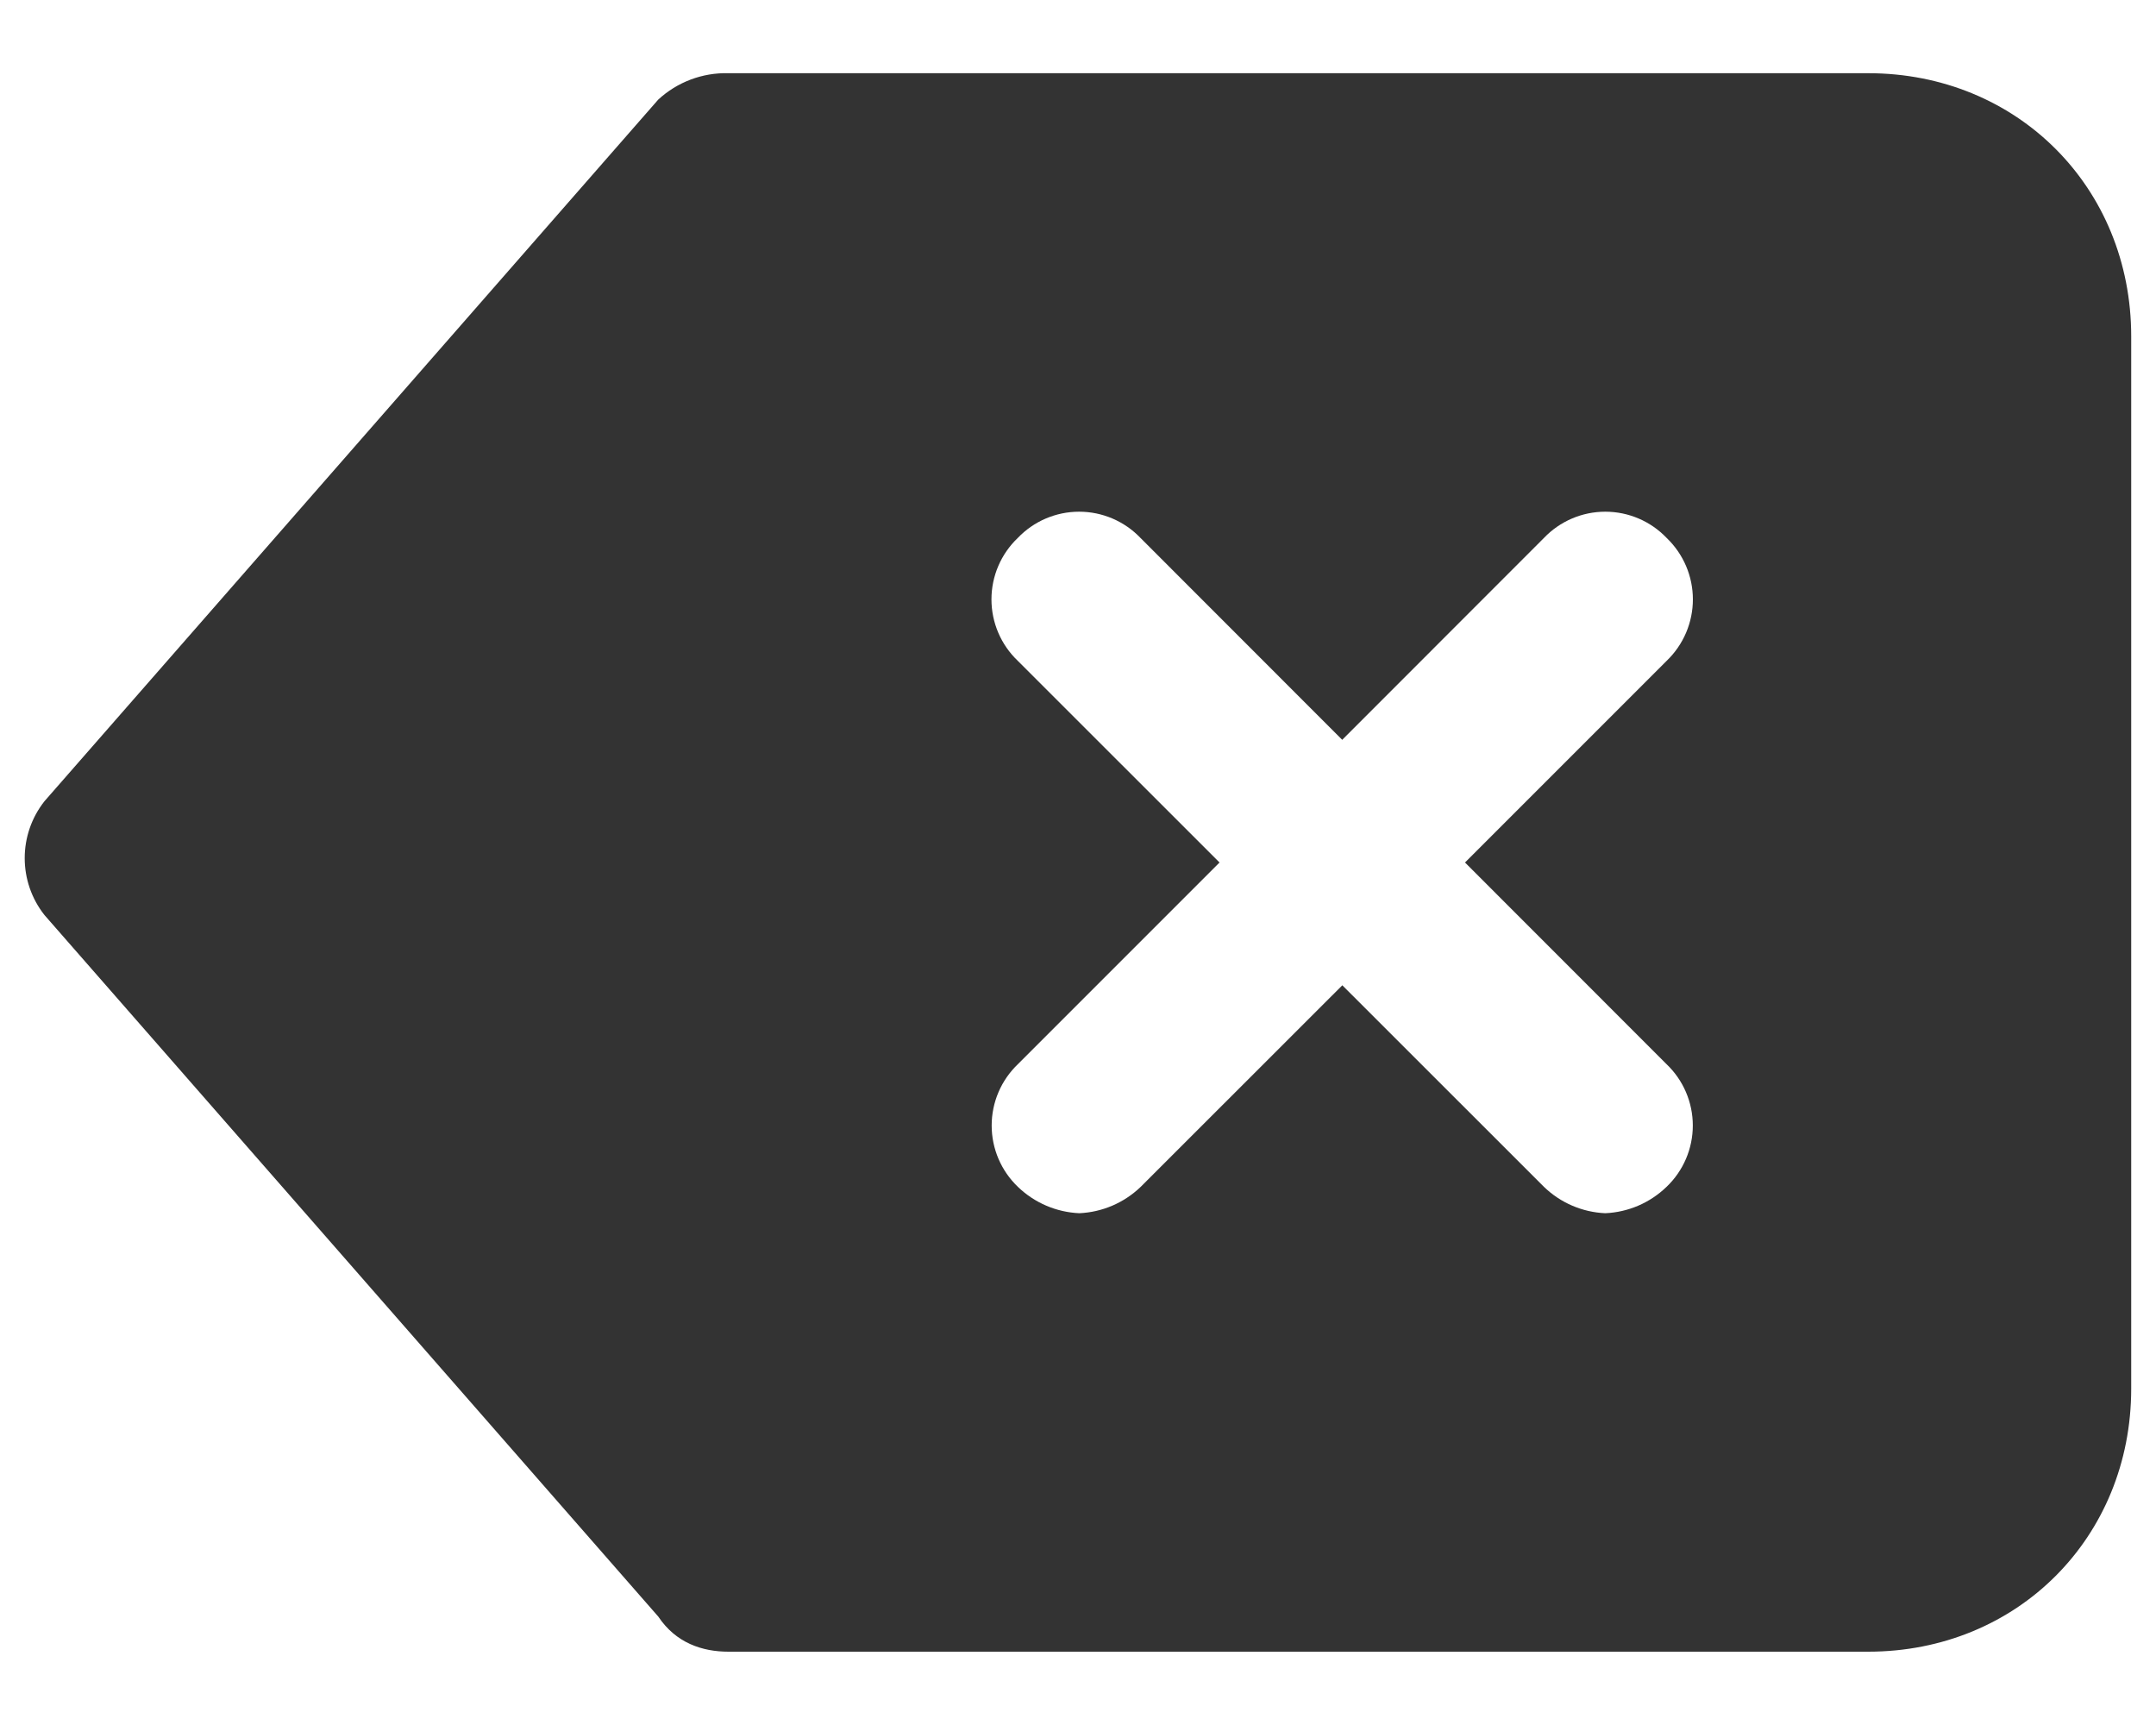
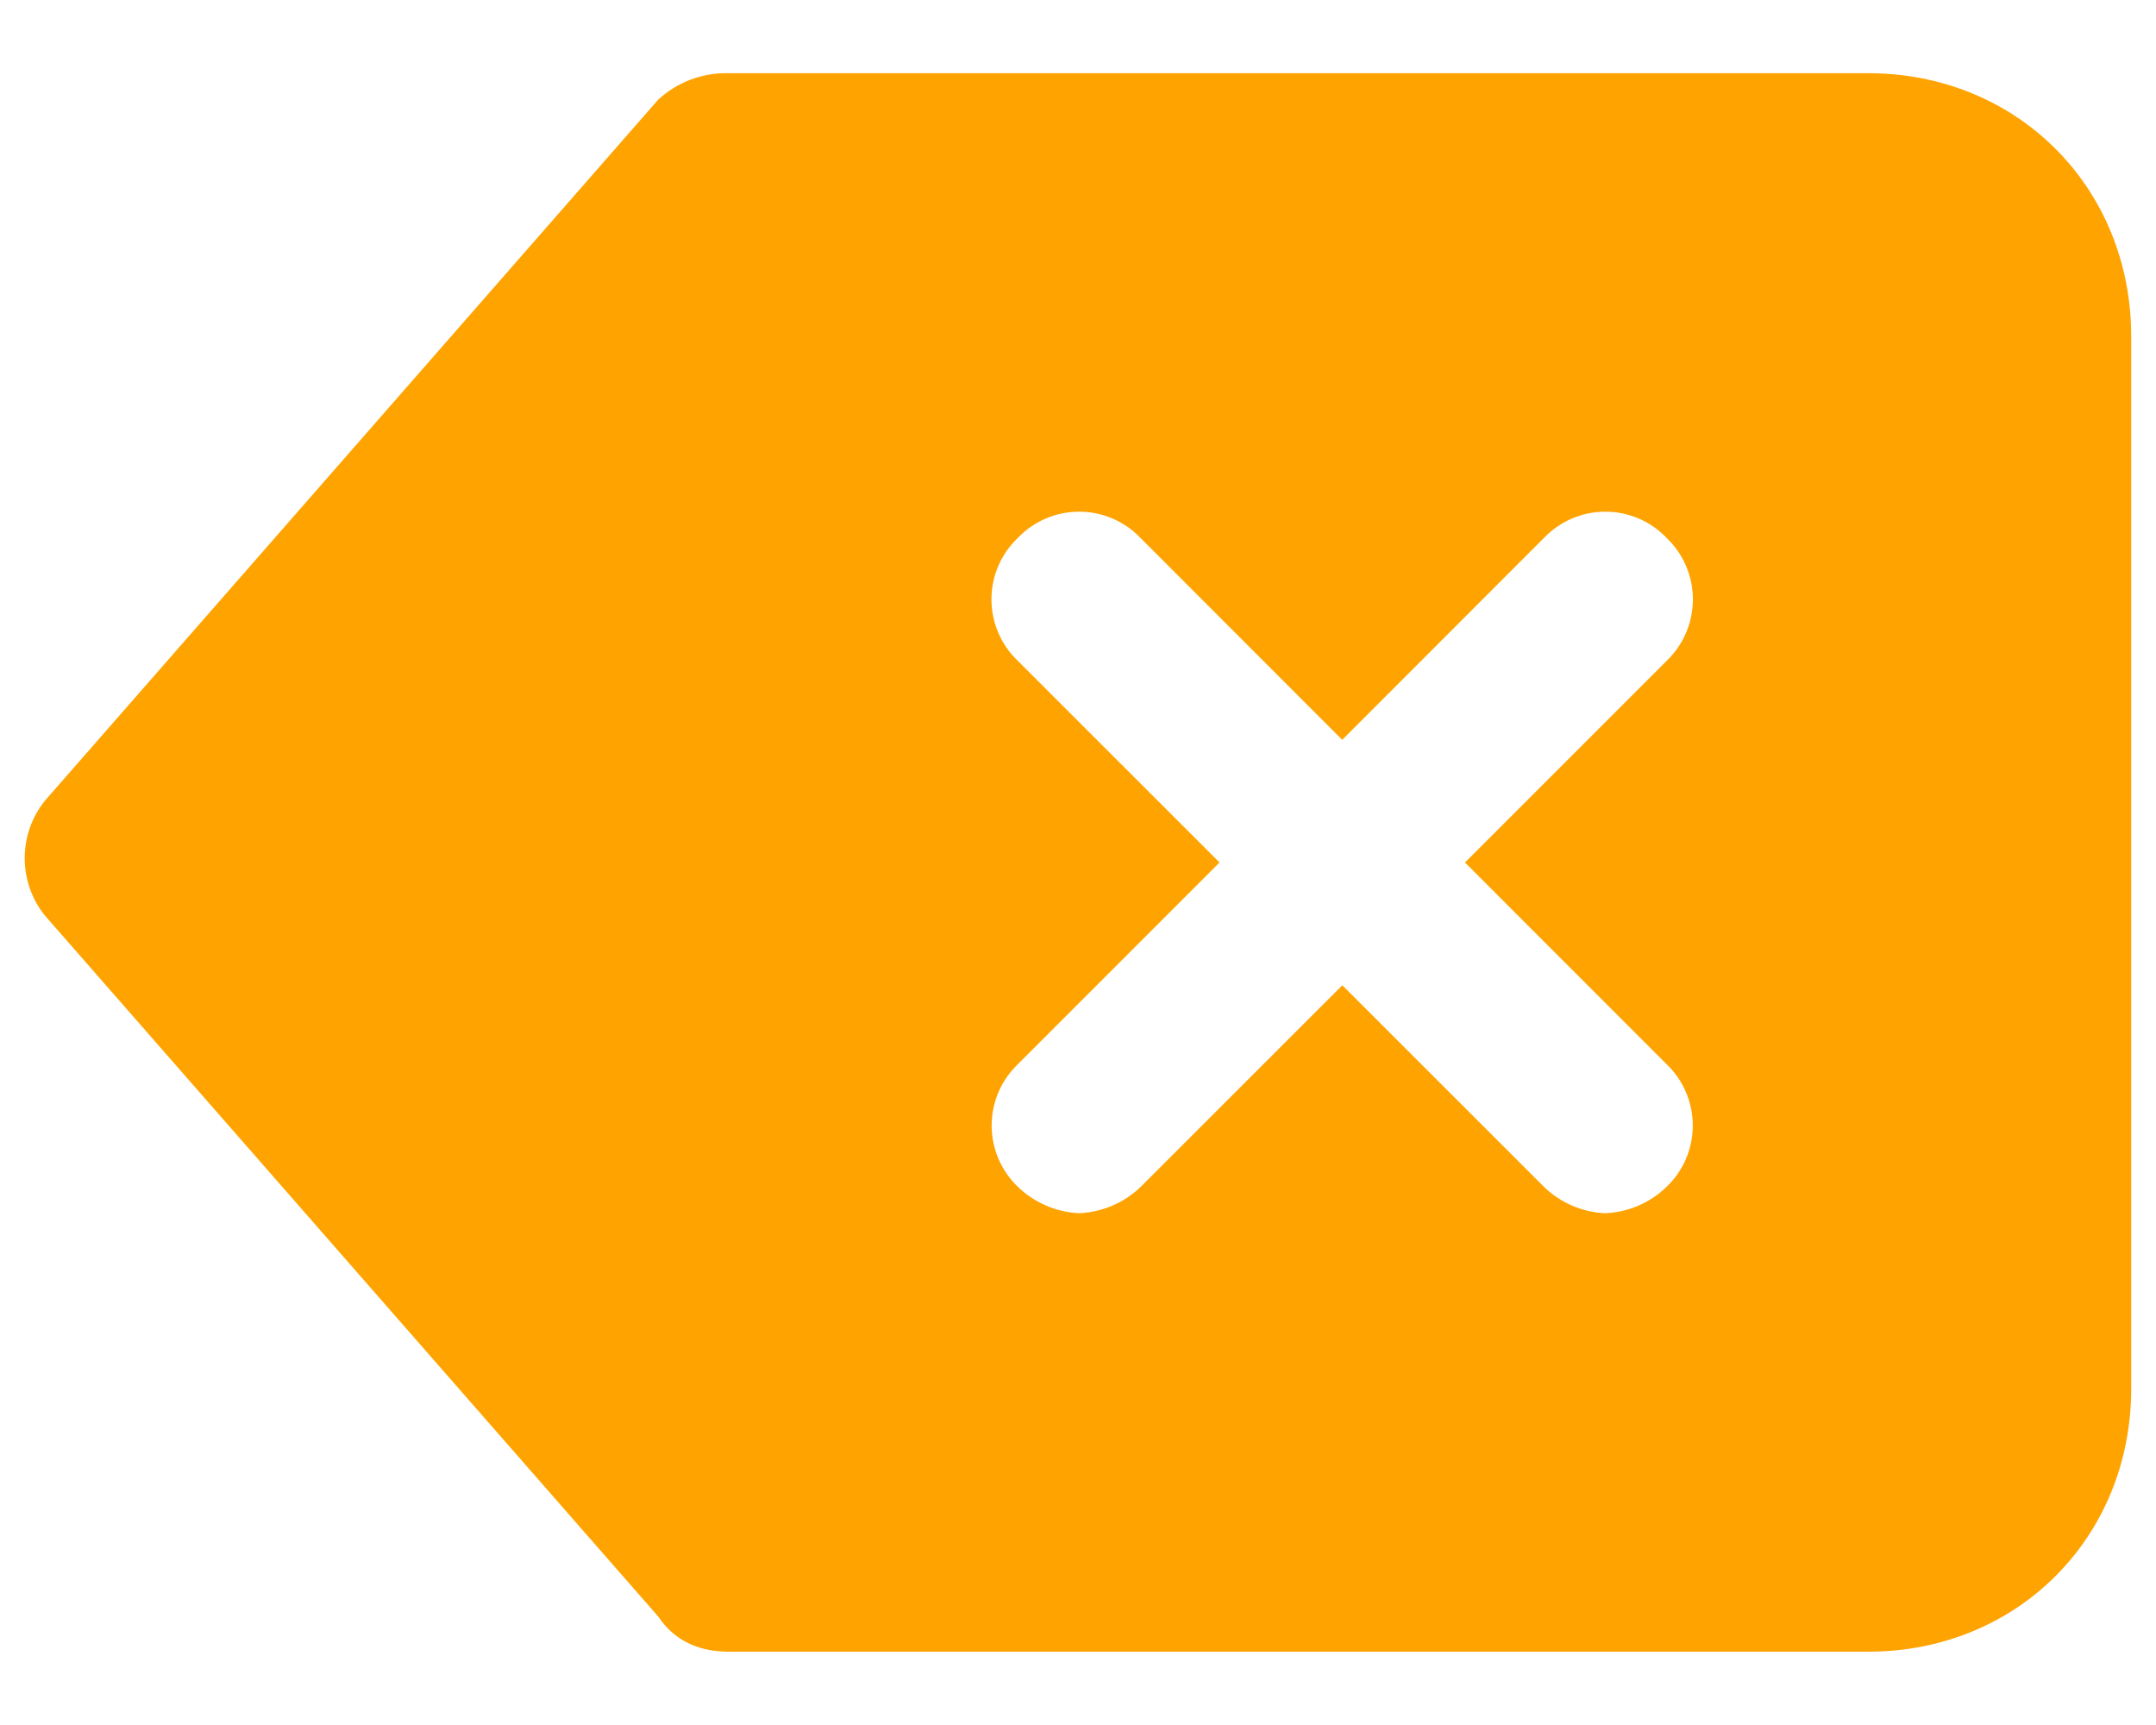
- <svg xmlns="http://www.w3.org/2000/svg" width="20" height="16" viewBox="0 0 20 16">
-   <path d="M.413 8.488l5.694 6.507c.163.244.407.325.651.325H17.33c1.383 0 2.44-1.059 2.44-2.44V3.12c0-1.383-1.058-2.441-2.44-2.441H6.757a.923.923 0 0 0-.651.245L.413 7.431a.852.852 0 0 0 0 1.057zM11.313 8L9.441 6.129a.787.787 0 0 1 0-1.139.787.787 0 0 1 1.139 0l1.871 1.872 1.871-1.872a.787.787 0 0 1 1.139 0 .789.789 0 0 1 0 1.139L13.59 8l1.869 1.87a.786.786 0 0 1 0 1.139.872.872 0 0 1-.568.244.872.872 0 0 1-.568-.244l-1.871-1.87-1.871 1.87a.878.878 0 0 1-.569.244.876.876 0 0 1-.569-.244.787.787 0 0 1 0-1.139L11.313 8z" fill="#333" fill-rule="nonzero" />
+ <svg xmlns="http://www.w3.org/2000/svg" width="20px" height="16px" viewBox="0 0 20 16" version="1.1">
+   <defs />
+   <g id="Page-1" stroke="none" stroke-width="1" fill="none" fill-rule="evenodd">
+     <g id="delete-icon" fill="#FFA300" fill-rule="nonzero">
+       <path d="M0.413,8.488 L6.107,14.995 C6.27,15.239 6.514,15.32 6.758,15.32 L17.33,15.32 C18.713,15.32 19.77,14.261 19.77,12.88 L19.77,3.12 C19.77,1.737 18.712,0.679 17.33,0.679 L6.757,0.679 C6.516,0.673 6.283,0.761 6.106,0.924 L0.413,7.431 C0.168,7.741 0.168,8.178 0.413,8.488 Z M11.313,8 L9.441,6.129 C9.285,5.98 9.197,5.775 9.197,5.559 C9.197,5.344 9.285,5.139 9.441,4.99 C9.59,4.834 9.795,4.746 10.011,4.746 C10.226,4.746 10.431,4.834 10.58,4.99 L12.451,6.862 L14.322,4.99 C14.471,4.834 14.676,4.746 14.892,4.746 C15.107,4.746 15.312,4.834 15.461,4.99 C15.616,5.139 15.704,5.344 15.704,5.559 C15.704,5.775 15.616,5.98 15.461,6.129 L13.59,8 L15.459,9.87 C15.615,10.018 15.703,10.224 15.703,10.44 C15.703,10.655 15.615,10.861 15.459,11.009 C15.306,11.157 15.104,11.244 14.891,11.253 C14.678,11.244 14.476,11.157 14.323,11.009 L12.452,9.139 L10.581,11.009 C10.427,11.157 10.225,11.243 10.012,11.253 C9.799,11.244 9.597,11.157 9.443,11.009 C9.287,10.86 9.199,10.655 9.199,10.44 C9.199,10.224 9.287,10.019 9.443,9.87 L11.313,8 Z" id="Shape" />
+     </g>
+   </g>
</svg>
